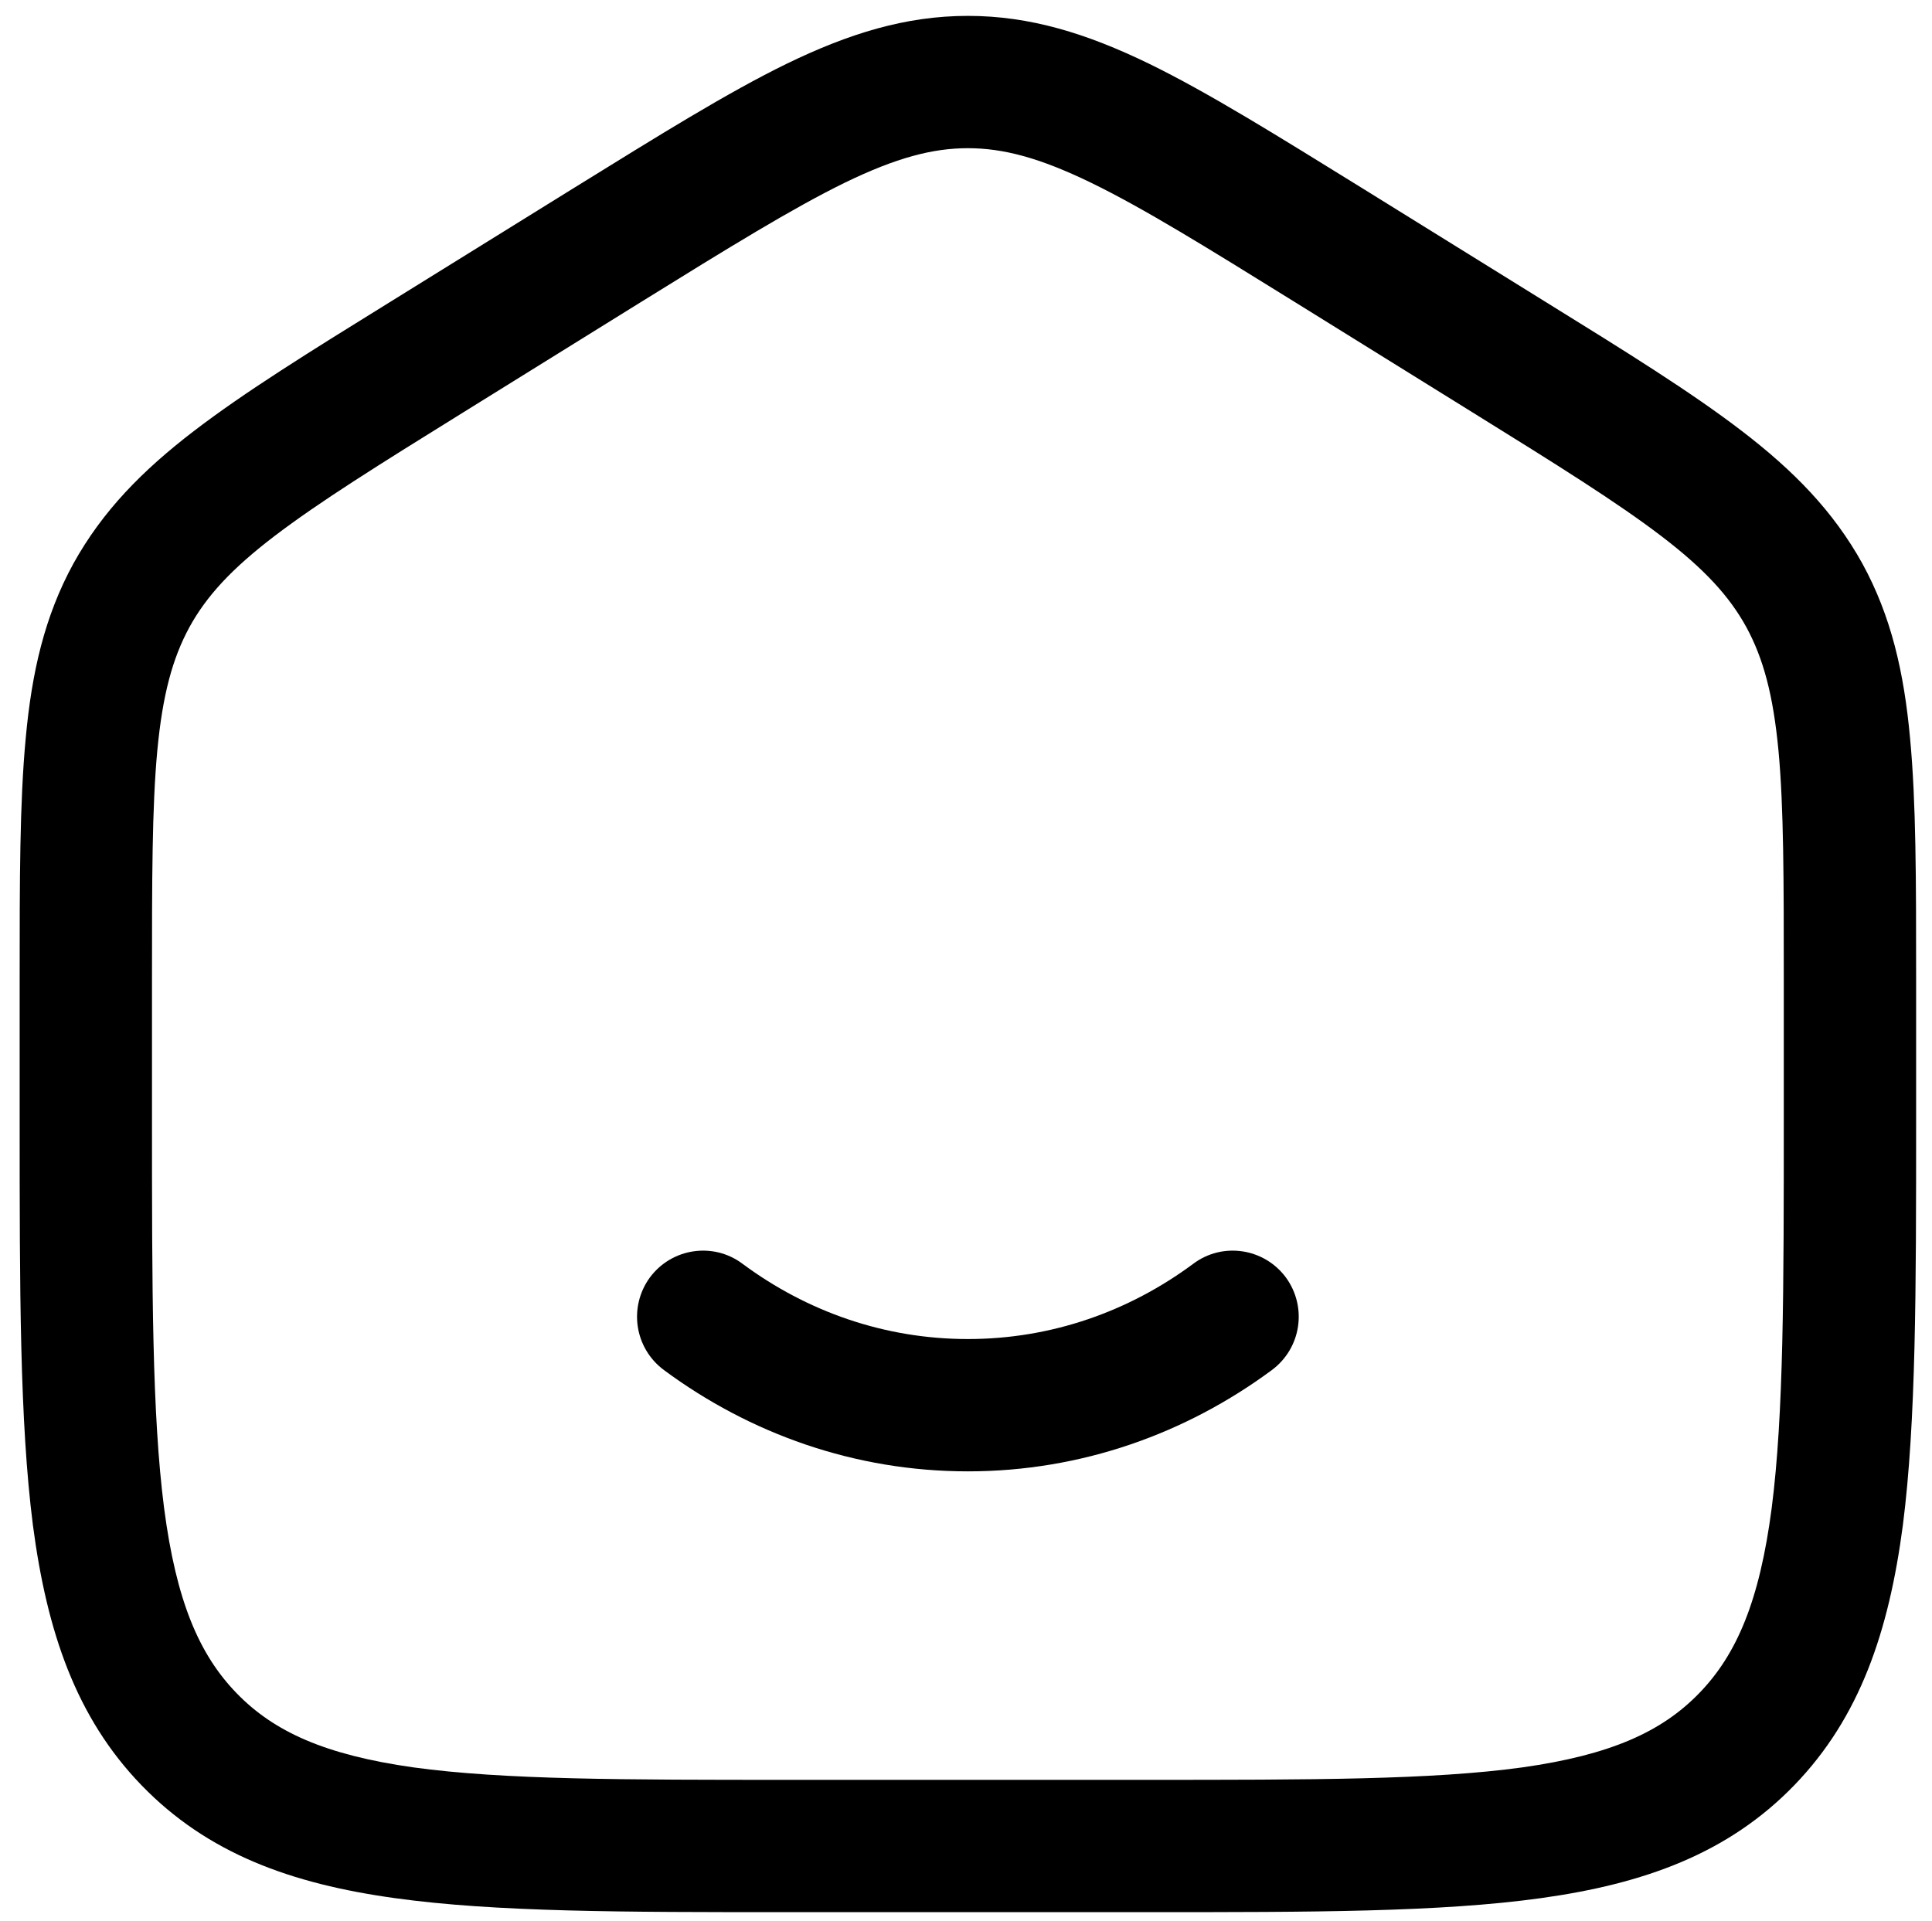
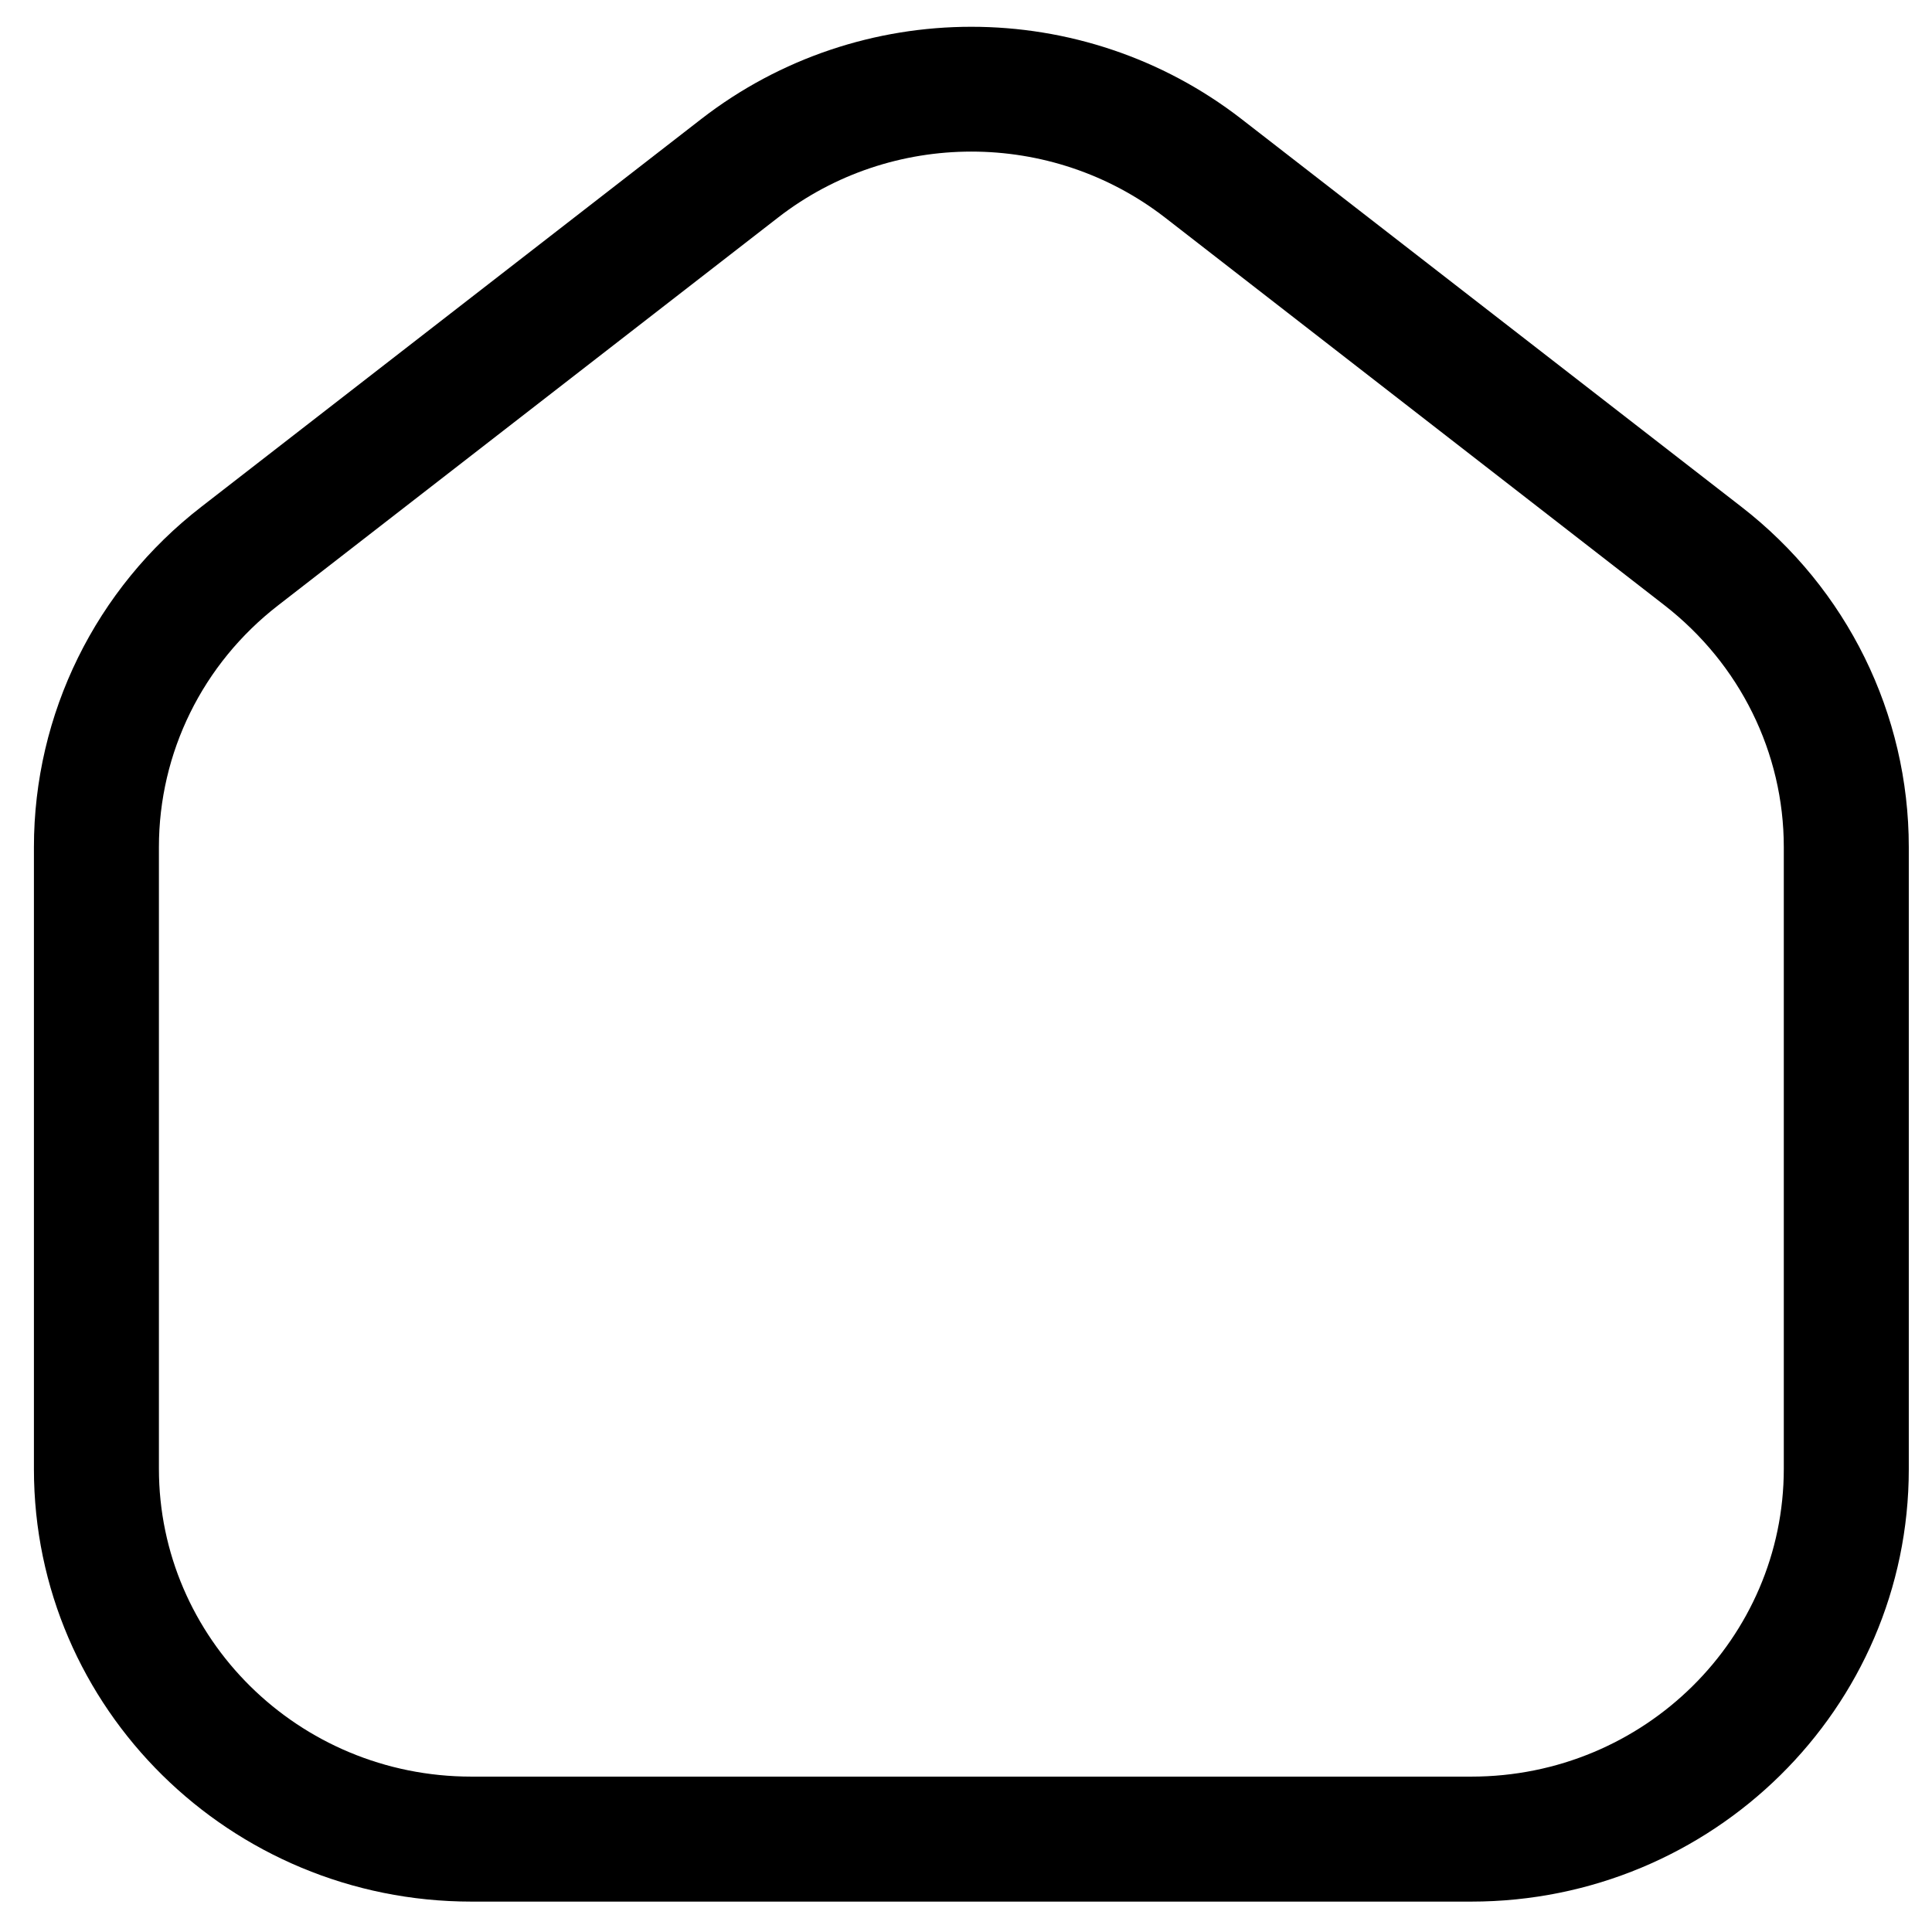
- <svg xmlns="http://www.w3.org/2000/svg" version="1.2" viewBox="0 0 511 508" width="511" height="508">
+ <svg xmlns="http://www.w3.org/2000/svg" version="1.2" viewBox="0 0 541 539" width="541" height="539">
  <style>
		.s0 { fill: #000000 } 
	</style>
  <g id="Layer">
-     <path id="Layer" fill-rule="evenodd" class="s0" d="m208.2 16.8c16.3-7.9 31.3-12.6 47.8-12.6 16.5 0 31.5 4.7 47.8 12.6 15.8 7.7 33.9 19 56.7 33.1l48.2 29.9c21.5 13.3 38.7 24 52 34.2 13.7 10.5 24.2 21.2 31.9 35.1 7.6 13.9 11 28.7 12.6 46.2 1.6 16.9 1.6 37.6 1.6 63.6v37.6c0 44.5 0 79.5-3.5 106.9-3.7 28.2-11.4 50.9-28.7 68.8-17.5 18.1-39.7 26.1-67.1 29.9-26.6 3.7-60.6 3.7-103.5 3.7h-96c-42.9 0-76.9 0-103.5-3.7-27.5-3.8-49.6-11.8-67.1-29.9-17.3-17.9-25-40.6-28.7-68.8-3.5-27.4-3.5-62.4-3.5-106.9v-37.6c0-26 0-46.7 1.6-63.6 1.6-17.5 5-32.3 12.6-46.2 7.7-13.9 18.2-24.6 31.9-35.1 13.3-10.2 30.5-20.9 52-34.2l48.2-29.9c22.8-14.1 40.9-25.4 56.7-33.1zm15.3 31.5c-13.9 6.8-30.6 17.1-54.3 31.8l-46.7 29c-22.4 13.9-38.1 23.7-49.9 32.7-11.4 8.7-18 15.9-22.5 24.1-4.5 8.3-7.1 17.9-8.5 32.7-1.4 15.1-1.4 34.1-1.4 61.2v35.4c0 46 0 78.8 3.2 103.7 3.2 24.5 9.2 38.7 19.2 49 9.9 10.2 23.4 16.3 46.7 19.6 24 3.3 55.5 3.3 100 3.3h93.4c44.5 0 76 0 100-3.3 23.3-3.3 36.8-9.4 46.7-19.6 10-10.3 16-24.5 19.2-49 3.2-24.9 3.2-57.7 3.2-103.7v-35.4c0-27.1 0-46.1-1.4-61.2-1.4-14.8-4-24.4-8.5-32.7-4.5-8.2-11.1-15.4-22.5-24.1-11.8-9-27.5-18.8-49.9-32.7l-46.7-29c-23.7-14.7-40.3-25-54.3-31.8-13.6-6.6-23.2-9.1-32.5-9.1-9.3 0-18.9 2.5-32.5 9.1z" />
-     <path id="Layer" fill-rule="evenodd" class="s0" d="m171.9 337.9c5.8-7.8 16.8-9.4 24.5-3.6 17 12.6 37.5 19.9 59.6 19.9 22.1 0 42.6-7.3 59.6-19.9 7.7-5.8 18.7-4.2 24.5 3.6 5.7 7.8 4.1 18.7-3.7 24.5-22.7 16.8-50.4 26.8-80.4 26.8-30 0-57.7-10-80.4-26.8-7.8-5.8-9.4-16.7-3.7-24.5z" />
+     <path id="Layer" fill-rule="evenodd" class="s0" d="m196.4 33.3c44.4-34.4 106.8-34.4 151.2 0l140 108.6c29.6 22.9 46.9 58 46.9 95.3v174.2c0 67.1-55.1 121.1-122.5 121.1h-280c-67.4 0-122.5-54-122.5-121.1v-174.2c0-37.3 17.3-72.4 46.9-95.3zm129.8 27.6c-31.8-24.6-76.6-24.6-108.3 0l-140 108.6c-21.2 16.4-33.4 41.3-33.4 67.7v174.1c0 47.4 39 86.2 87.5 86.2h280c48.5 0 87.5-38.8 87.5-86.2v-174.1c0-26.4-12.3-51.3-33.4-67.7z" />
  </g>
</svg>
